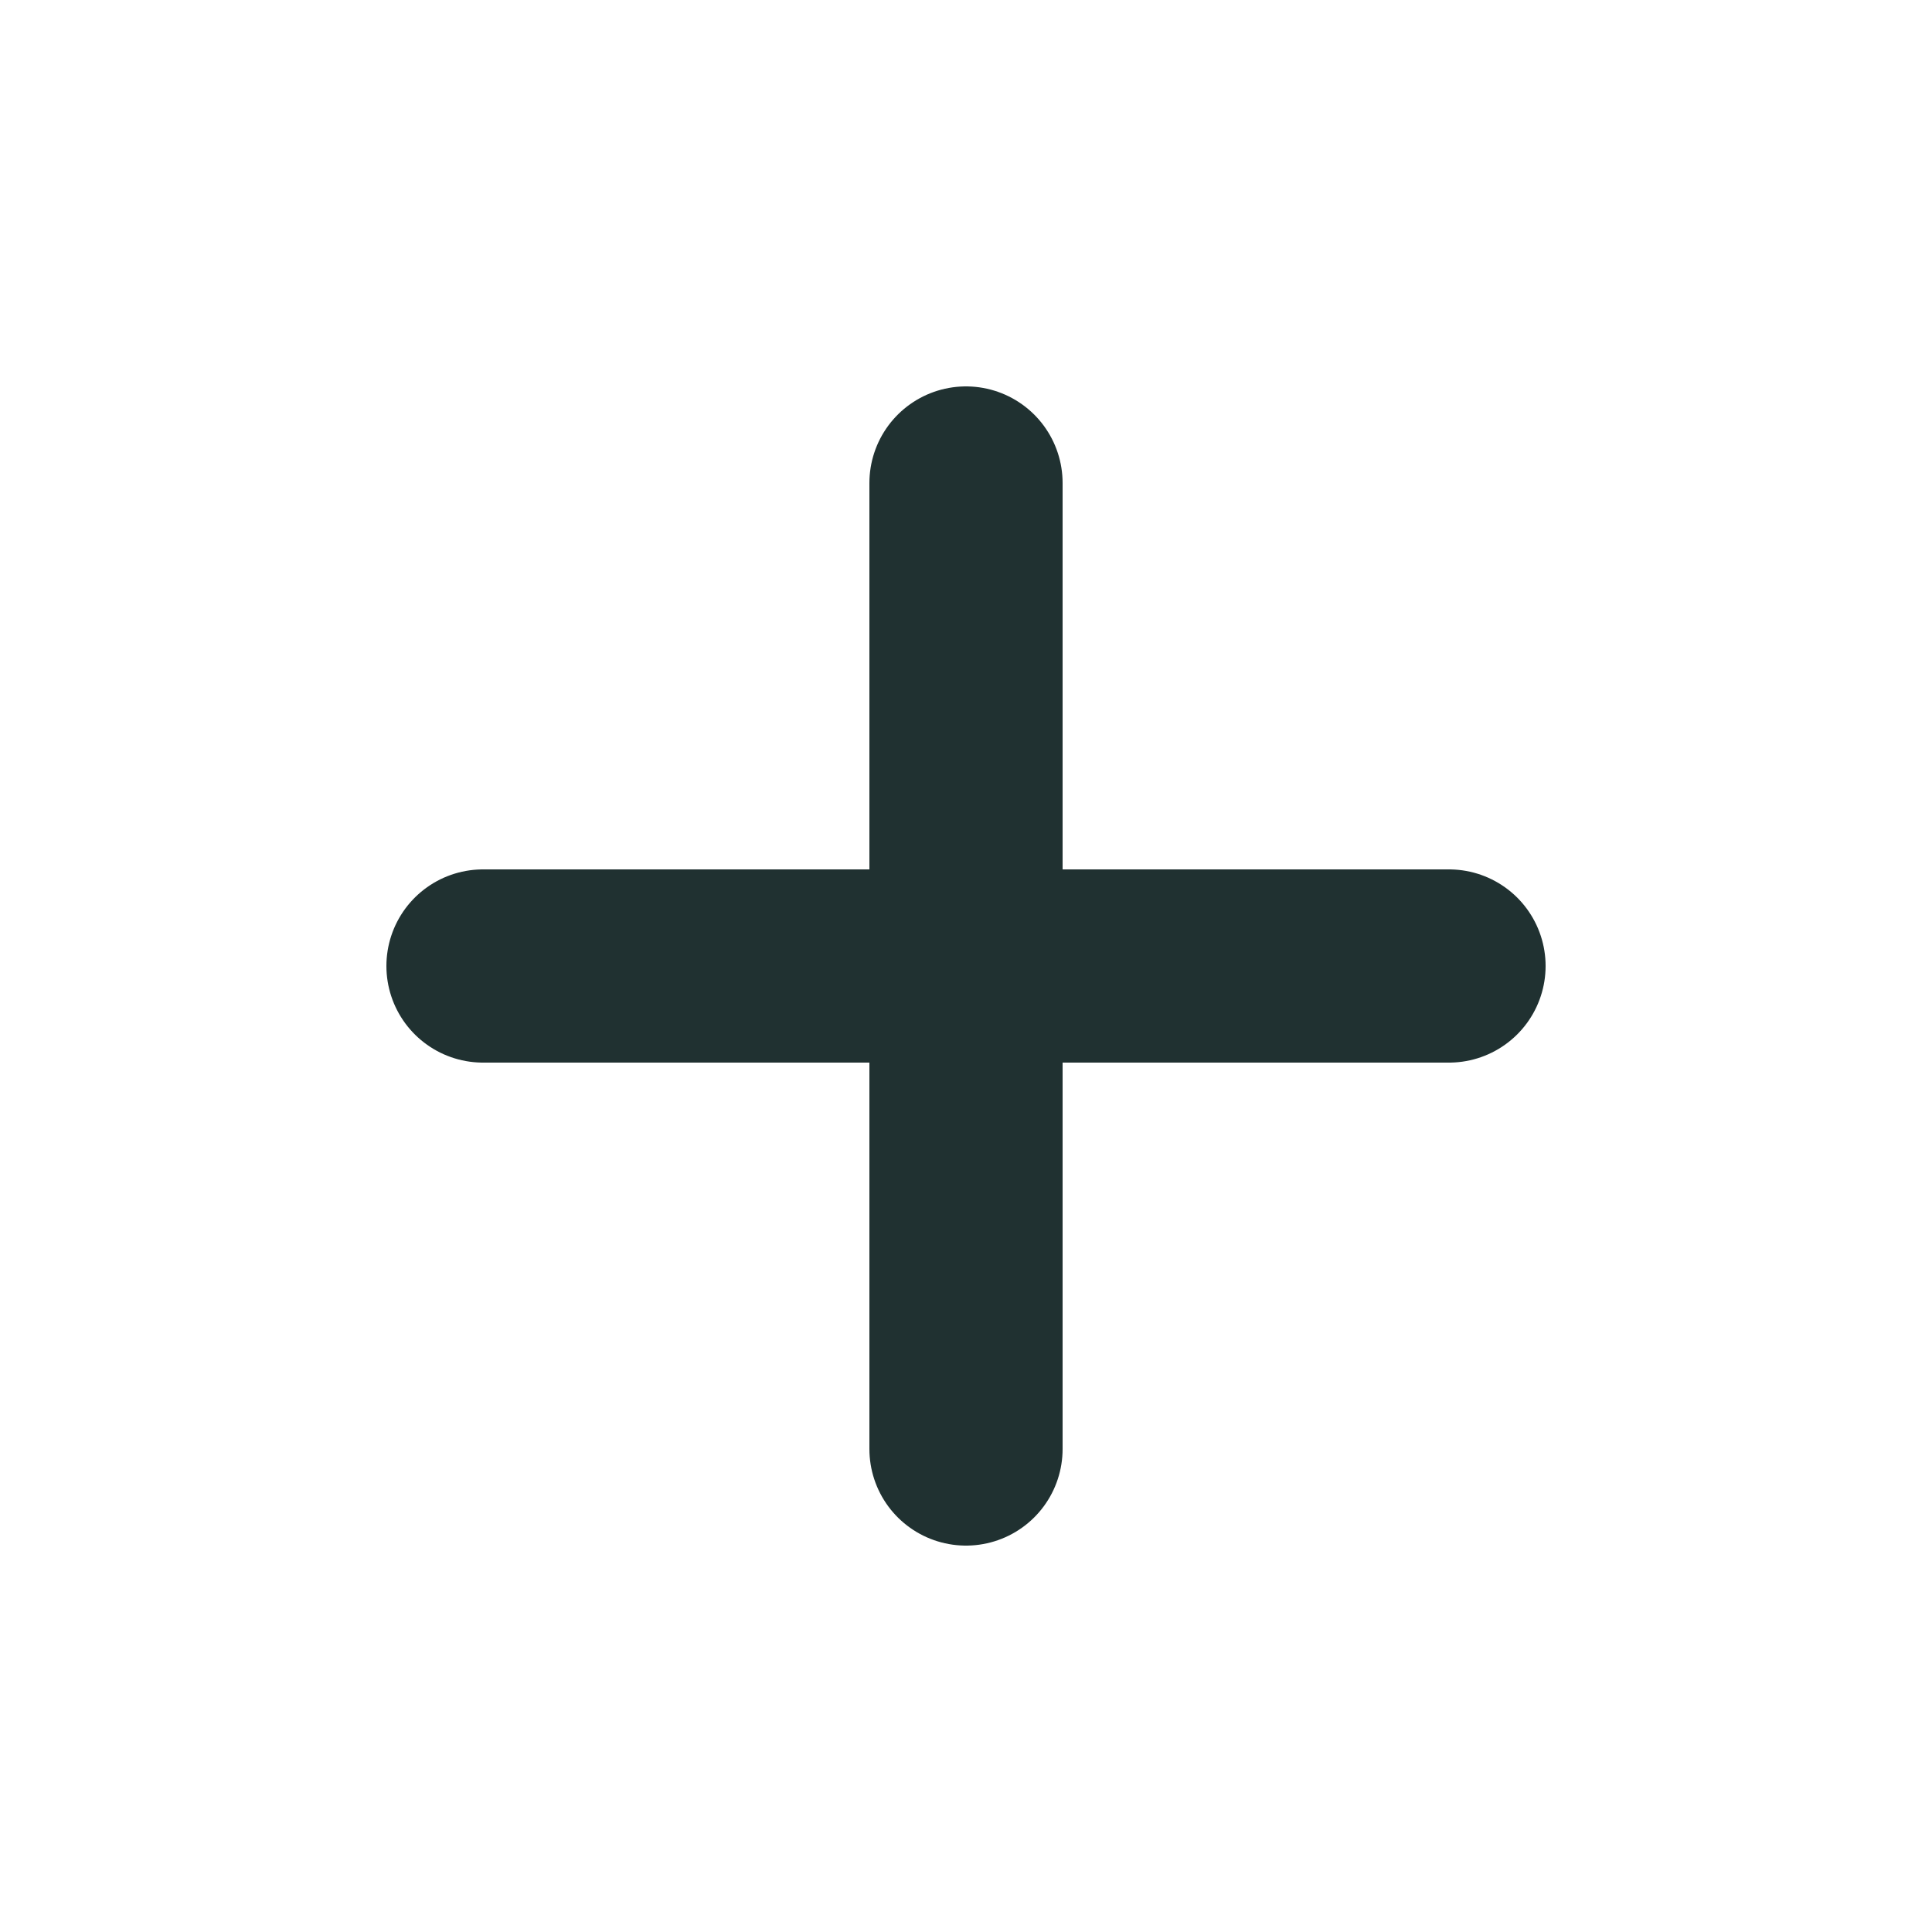
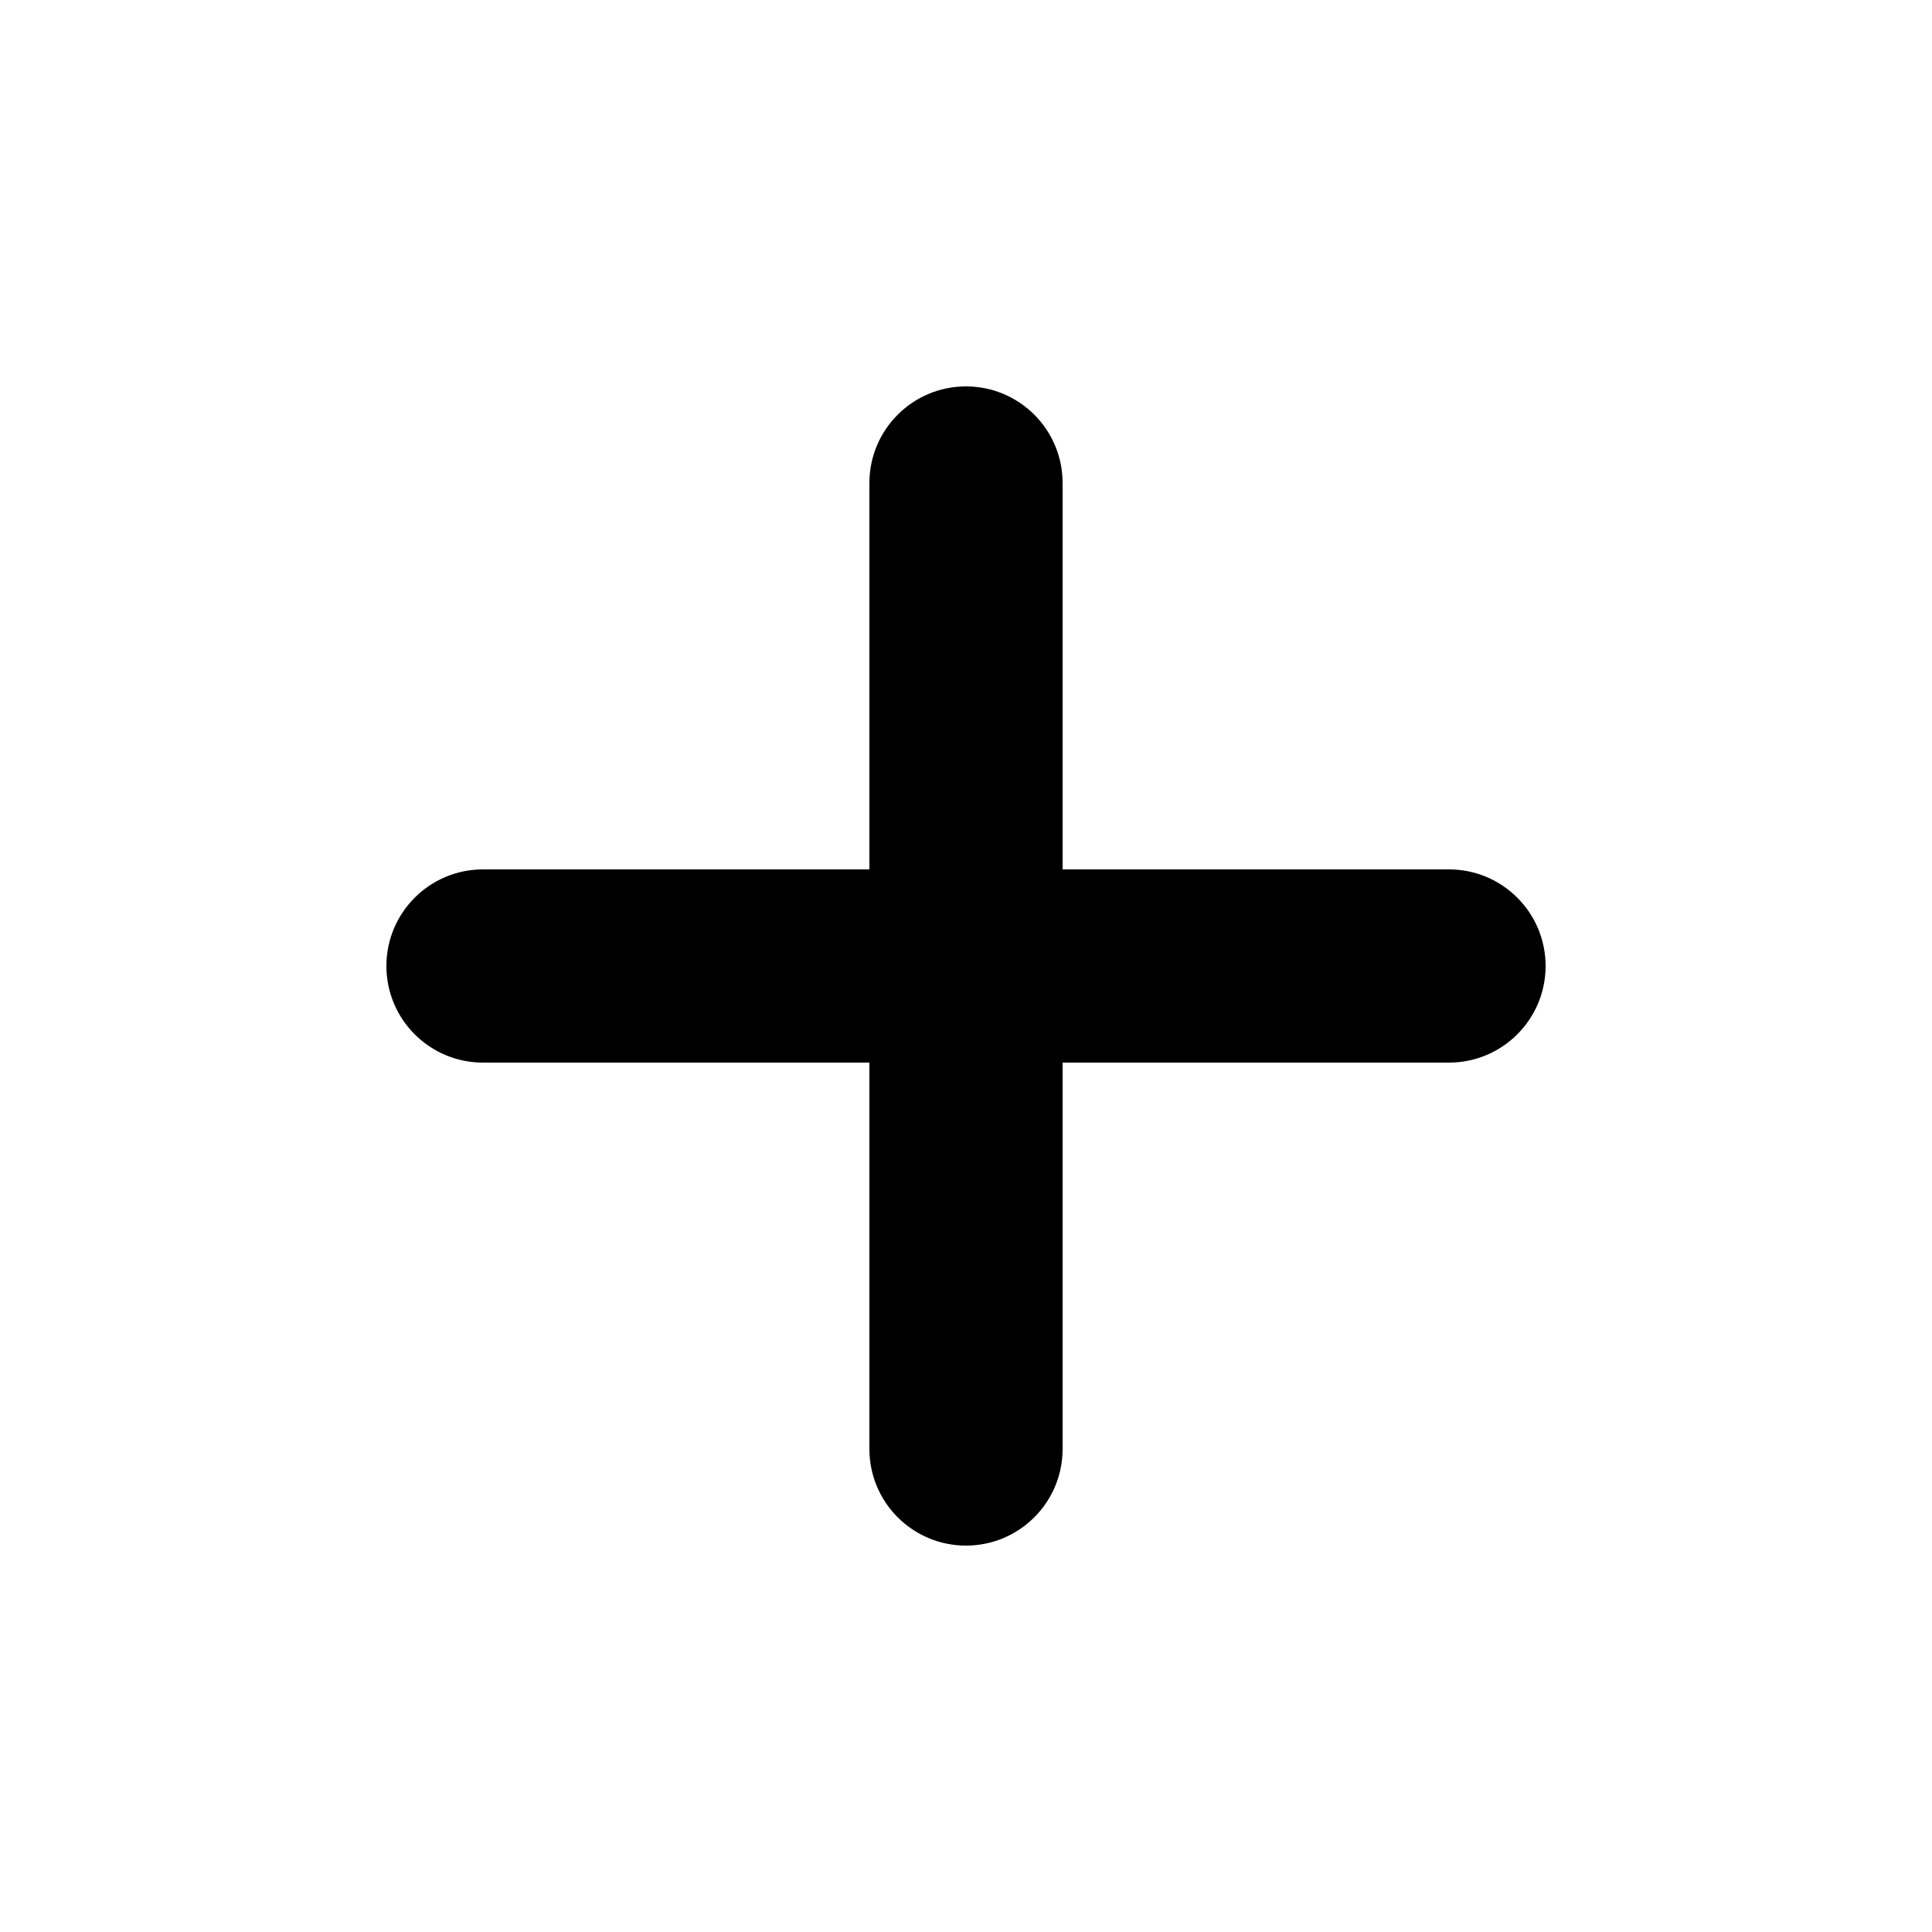
<svg xmlns="http://www.w3.org/2000/svg" viewBox="0 0 20 20">
-   <g fill="none" stroke="#203131" stroke-linecap="round" stroke-miterlimit="10" class="stroke" stroke-width="2">
-     <path d="m10 5v10" />
-     <path d="m5 10h10" />
+   <g stroke="none" fill="currentColor">
+     <rect class="vert" x="9" y="4" width="2" height="12" rx="1" />
+     <rect transform="translate(10, 10) rotate(-270) translate(-10, -10)" x="9" y="4" width="2" height="12" rx="1" />
  </g>
</svg>
